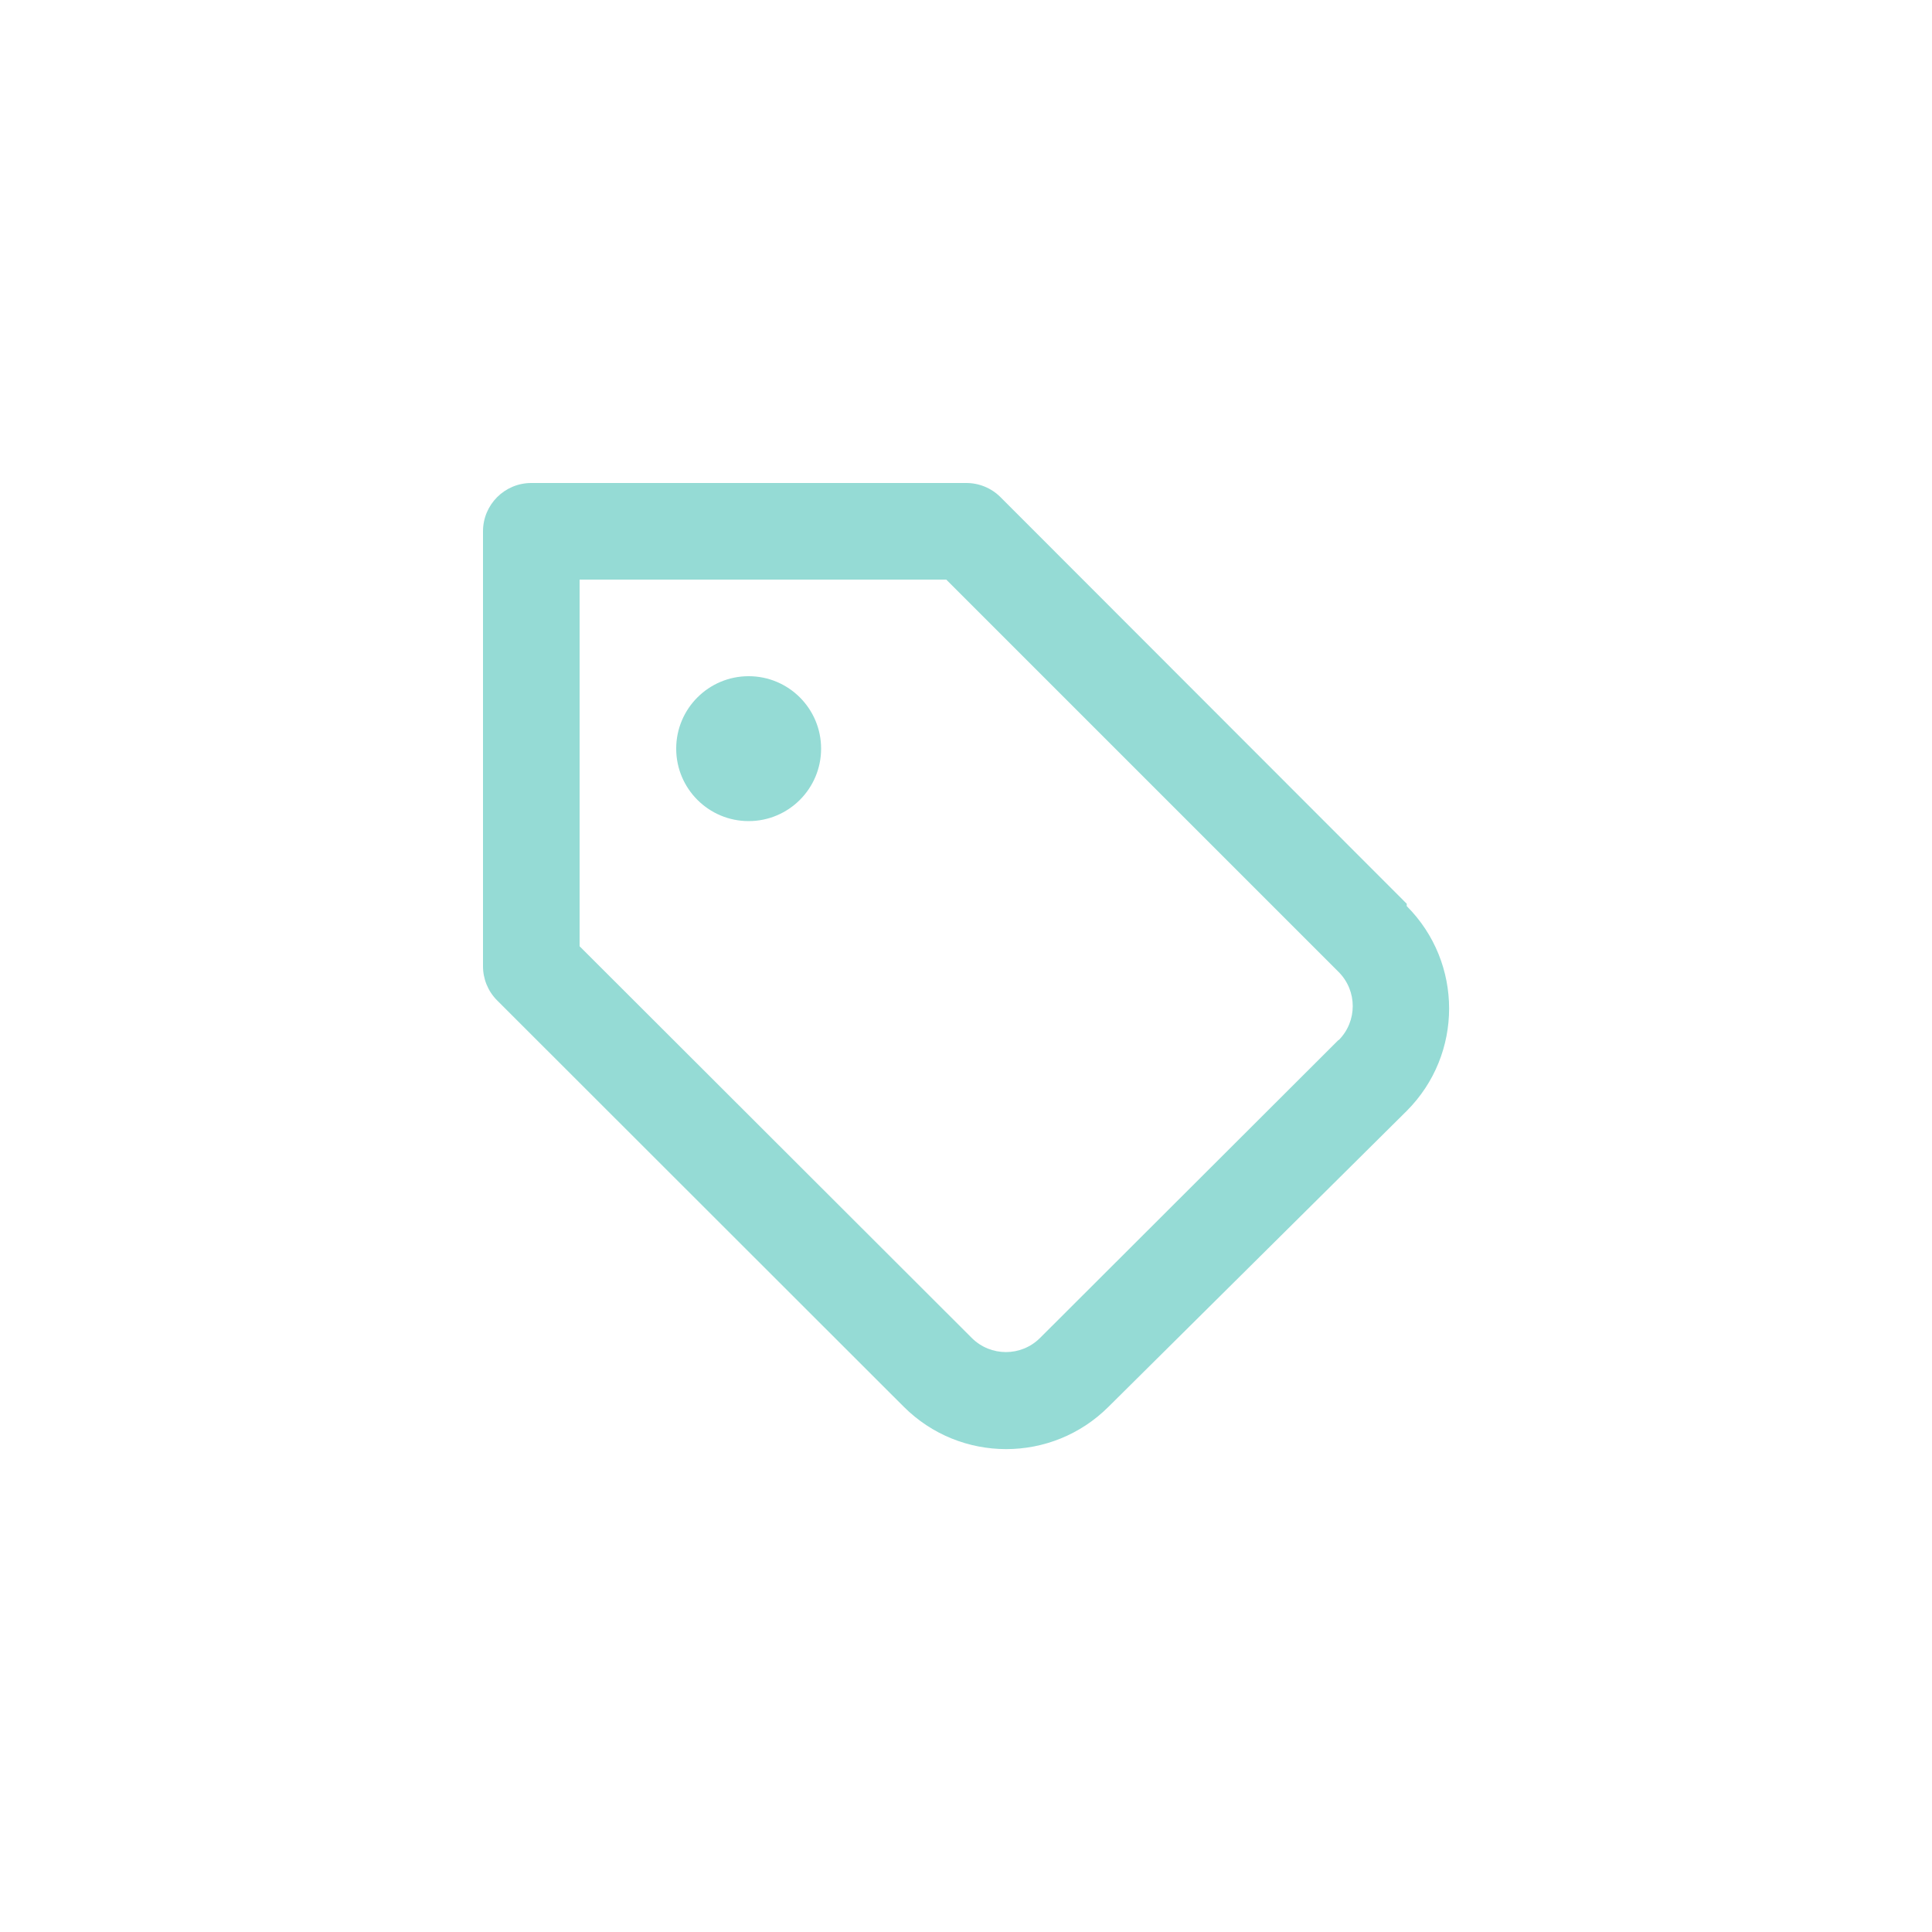
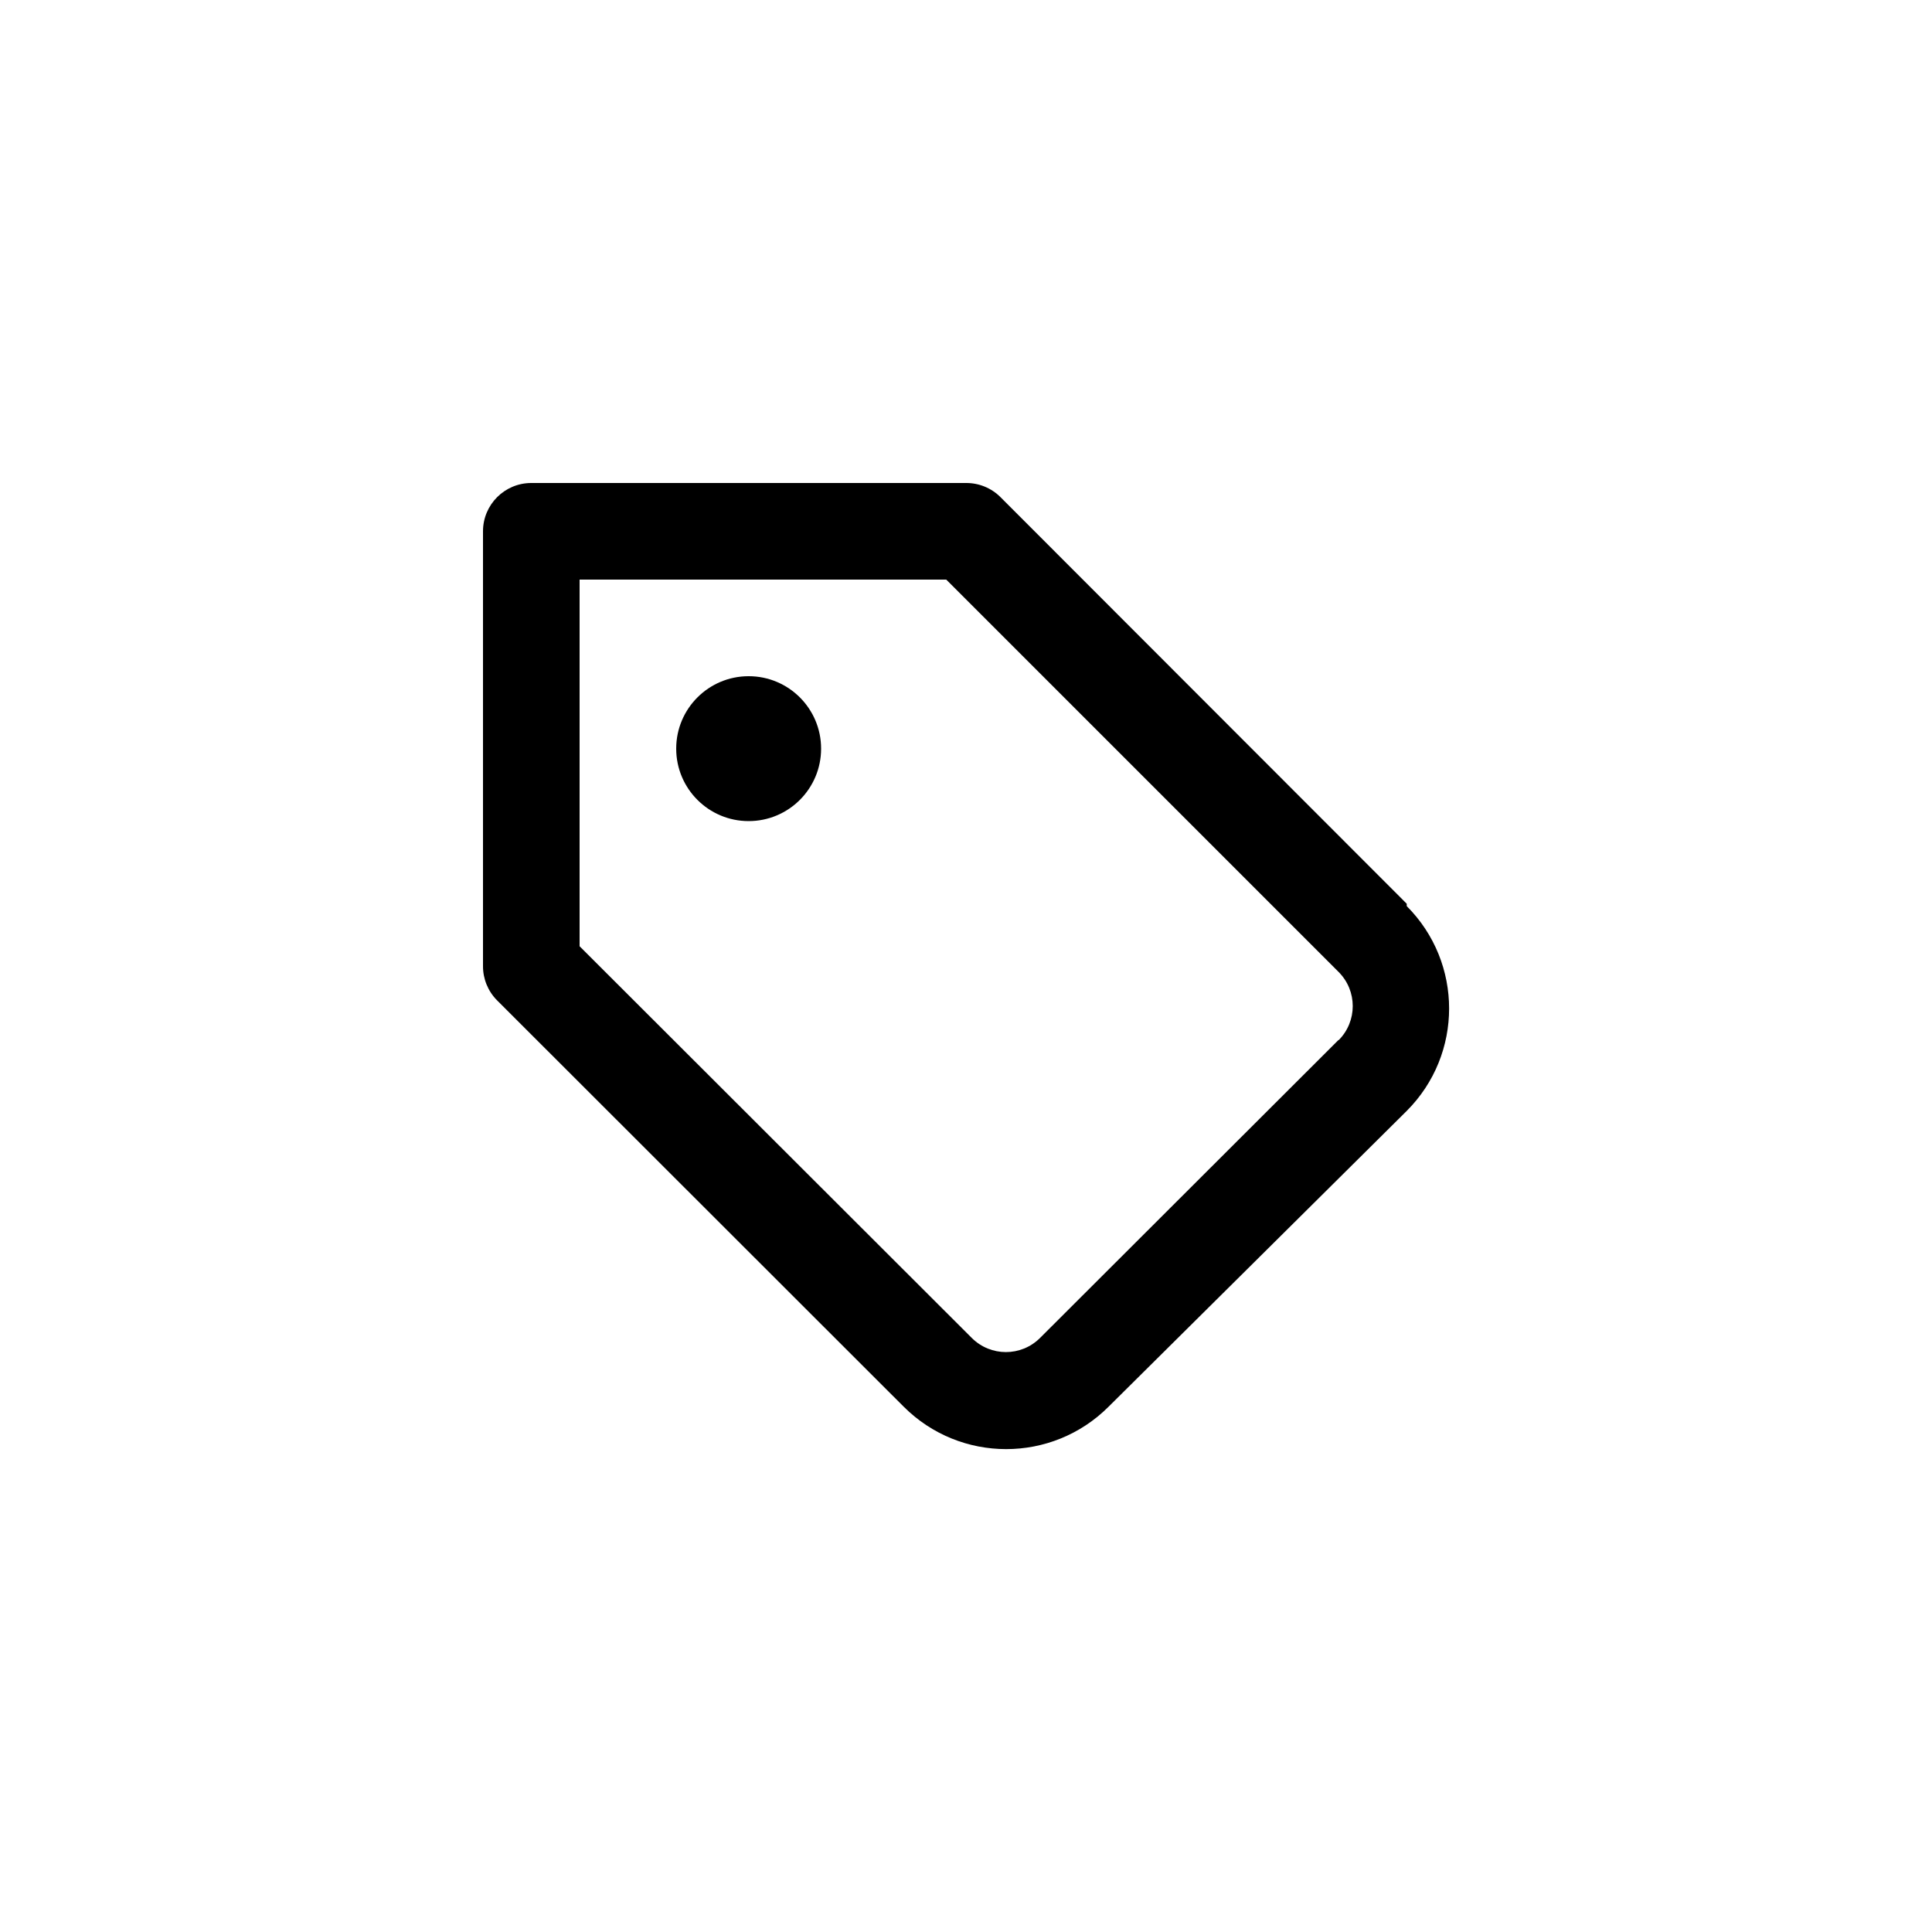
- <svg xmlns="http://www.w3.org/2000/svg" id="Icon_Price_tag" width="32" height="32" viewBox="0 0 32 32">
-   <path id="tag-alt-3" d="M6.4,5.2A1.2,1.2,0,1,0,7.6,6.4,1.2,1.2,0,0,0,6.4,5.2ZM17.3,8.969,10.569,2.232A.8.8,0,0,0,10,2H2.8a.8.8,0,0,0-.8.8V10a.8.8,0,0,0,.232.568L8.969,17.3a2.4,2.4,0,0,0,3.392,0L17.3,12.4a2.4,2.4,0,0,0,0-3.392ZM16.17,11.225h0l-4.945,4.937a.8.8,0,0,1-1.128,0L3.6,9.673V3.6H9.673l6.5,6.5a.8.8,0,0,1,0,1.128Z" transform="translate(6 6)" fill="#95DBD5" />
+ <svg xmlns="http://www.w3.org/2000/svg" data-name="social-icon" id="Icon_Price_tag" width="32" height="32" viewBox="0 0 32 32">
+   <path id="tag-alt-3" d="M6.4,5.2A1.2,1.2,0,1,0,7.6,6.4,1.2,1.2,0,0,0,6.4,5.2ZM17.3,8.969,10.569,2.232A.8.8,0,0,0,10,2H2.8a.8.8,0,0,0-.8.8V10a.8.8,0,0,0,.232.568L8.969,17.3a2.4,2.4,0,0,0,3.392,0L17.3,12.4a2.4,2.4,0,0,0,0-3.392ZM16.17,11.225h0l-4.945,4.937a.8.8,0,0,1-1.128,0L3.6,9.673V3.6H9.673l6.5,6.5a.8.8,0,0,1,0,1.128Z" transform="translate(6 6)" />
  <rect id="Rectangle_20898" data-name="Rectangle 20898" width="32" height="32" fill="none" />
</svg>
